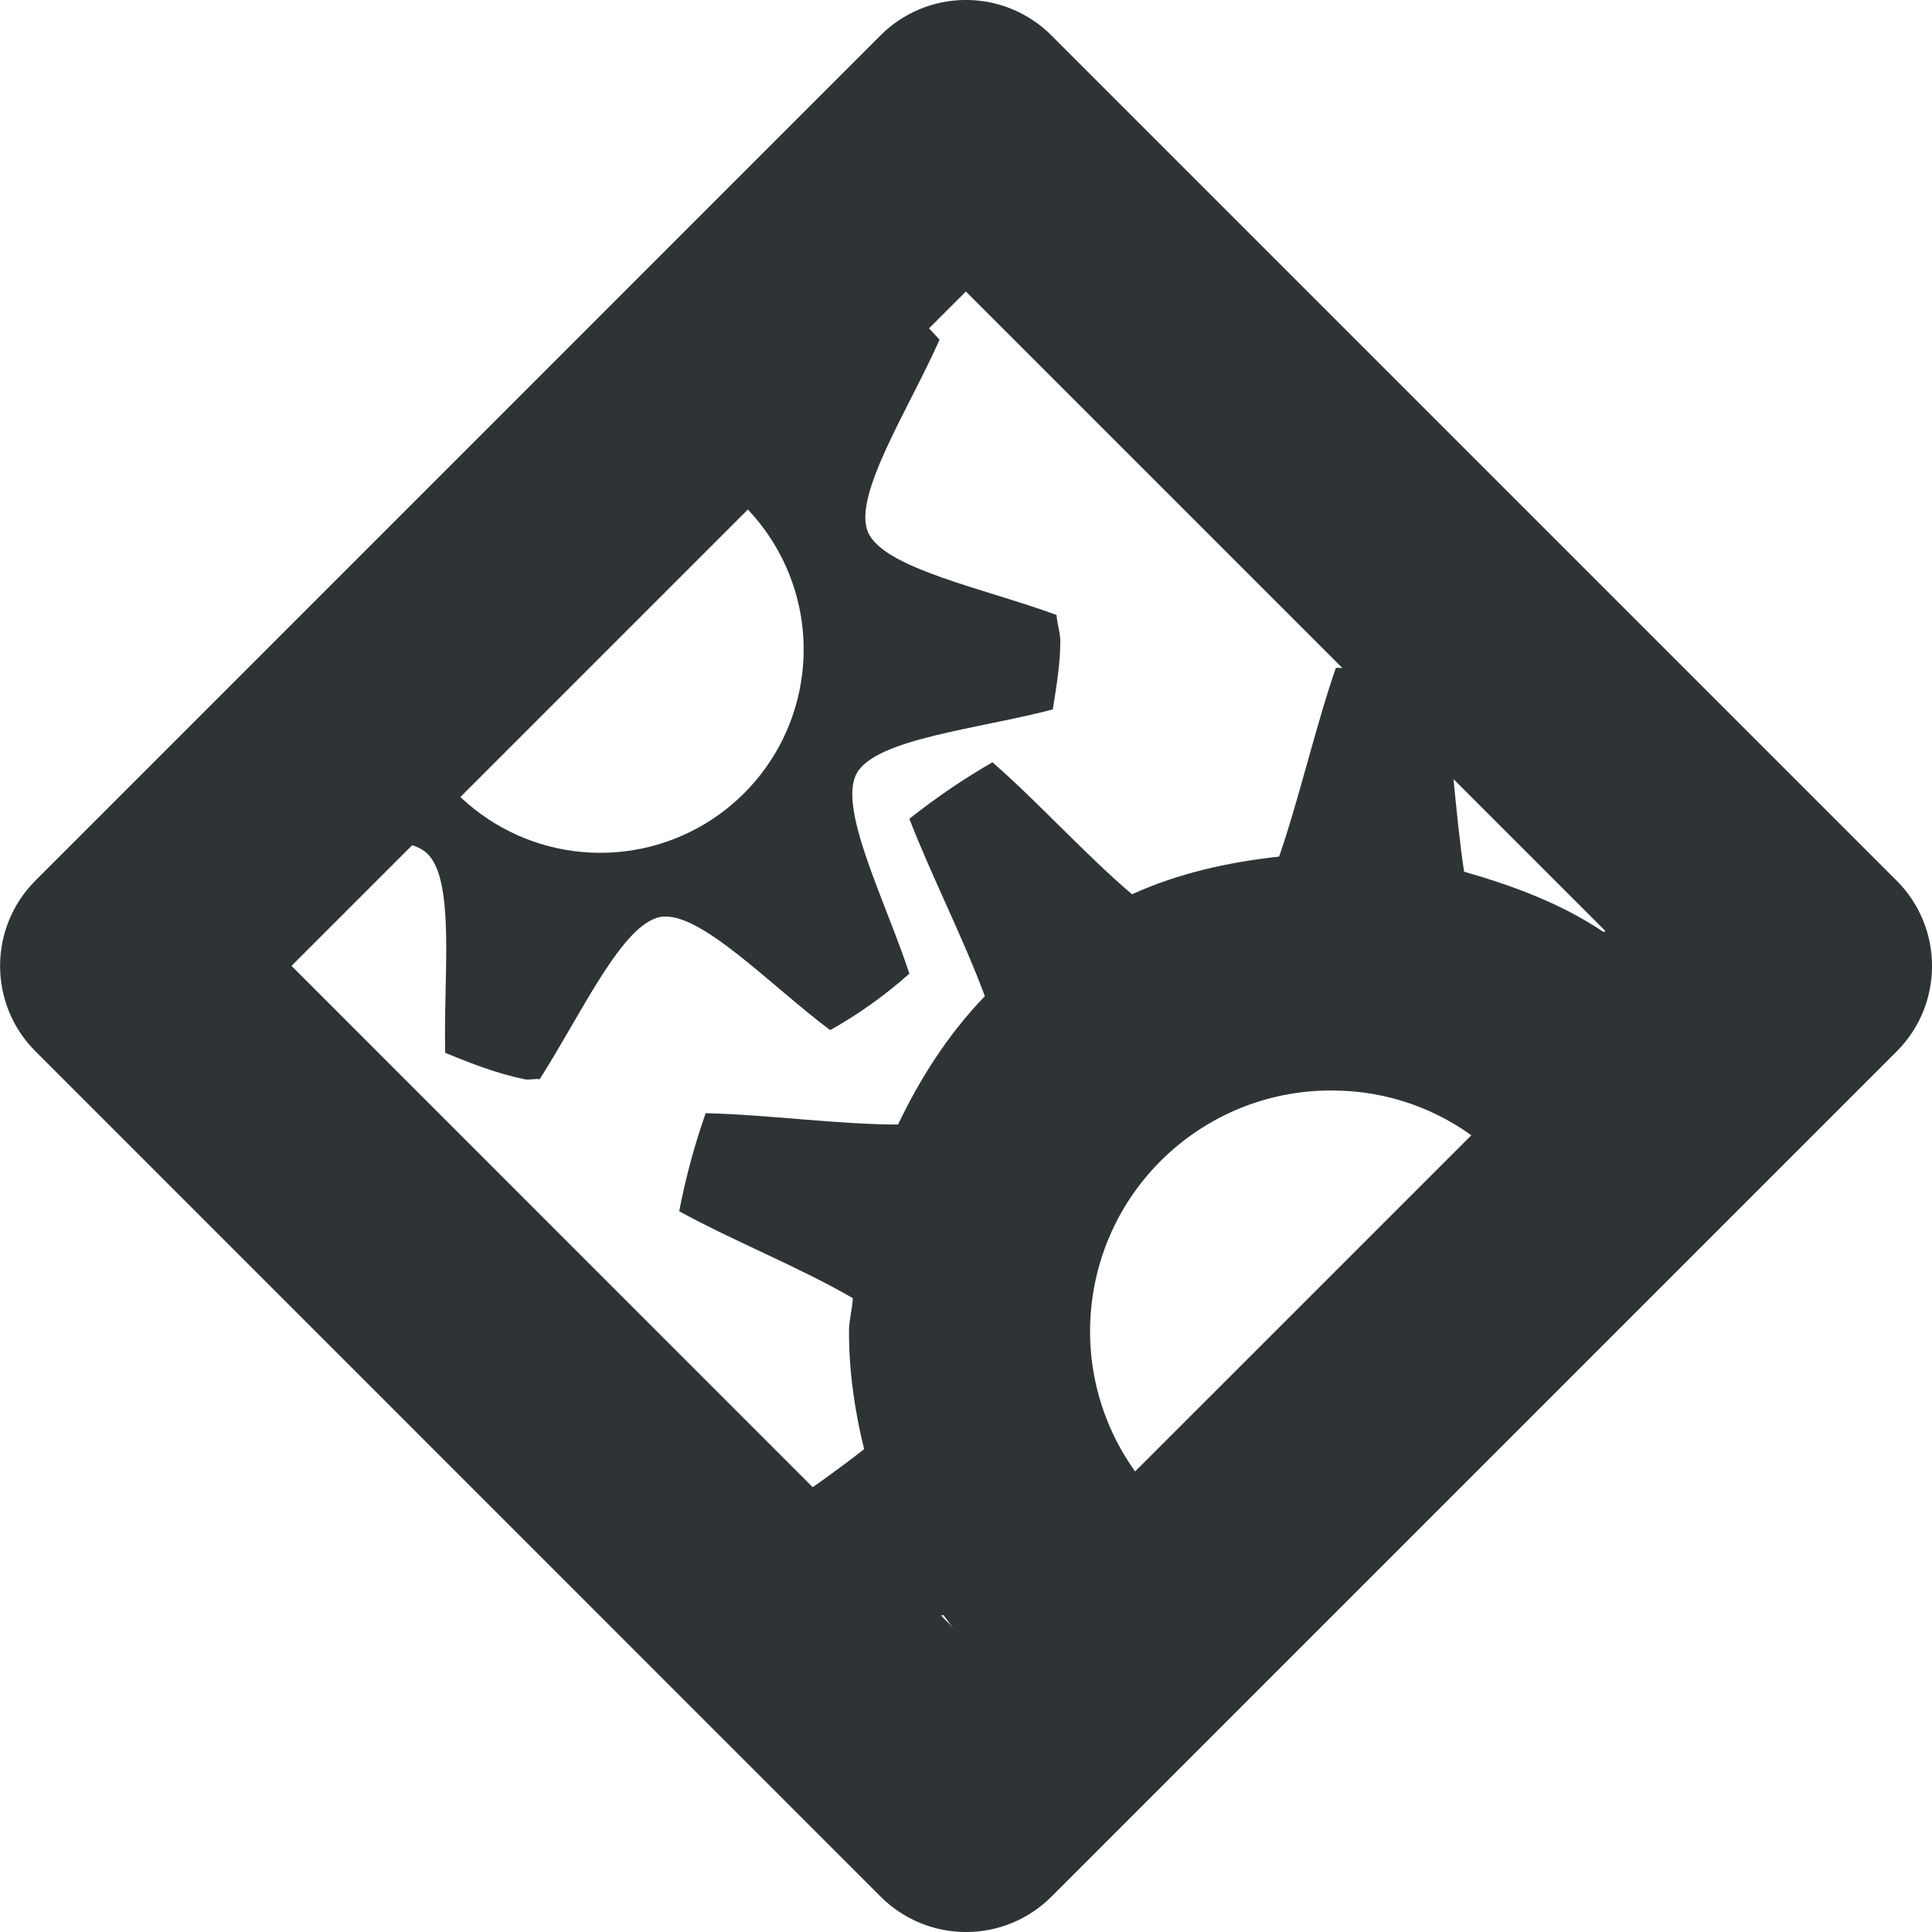
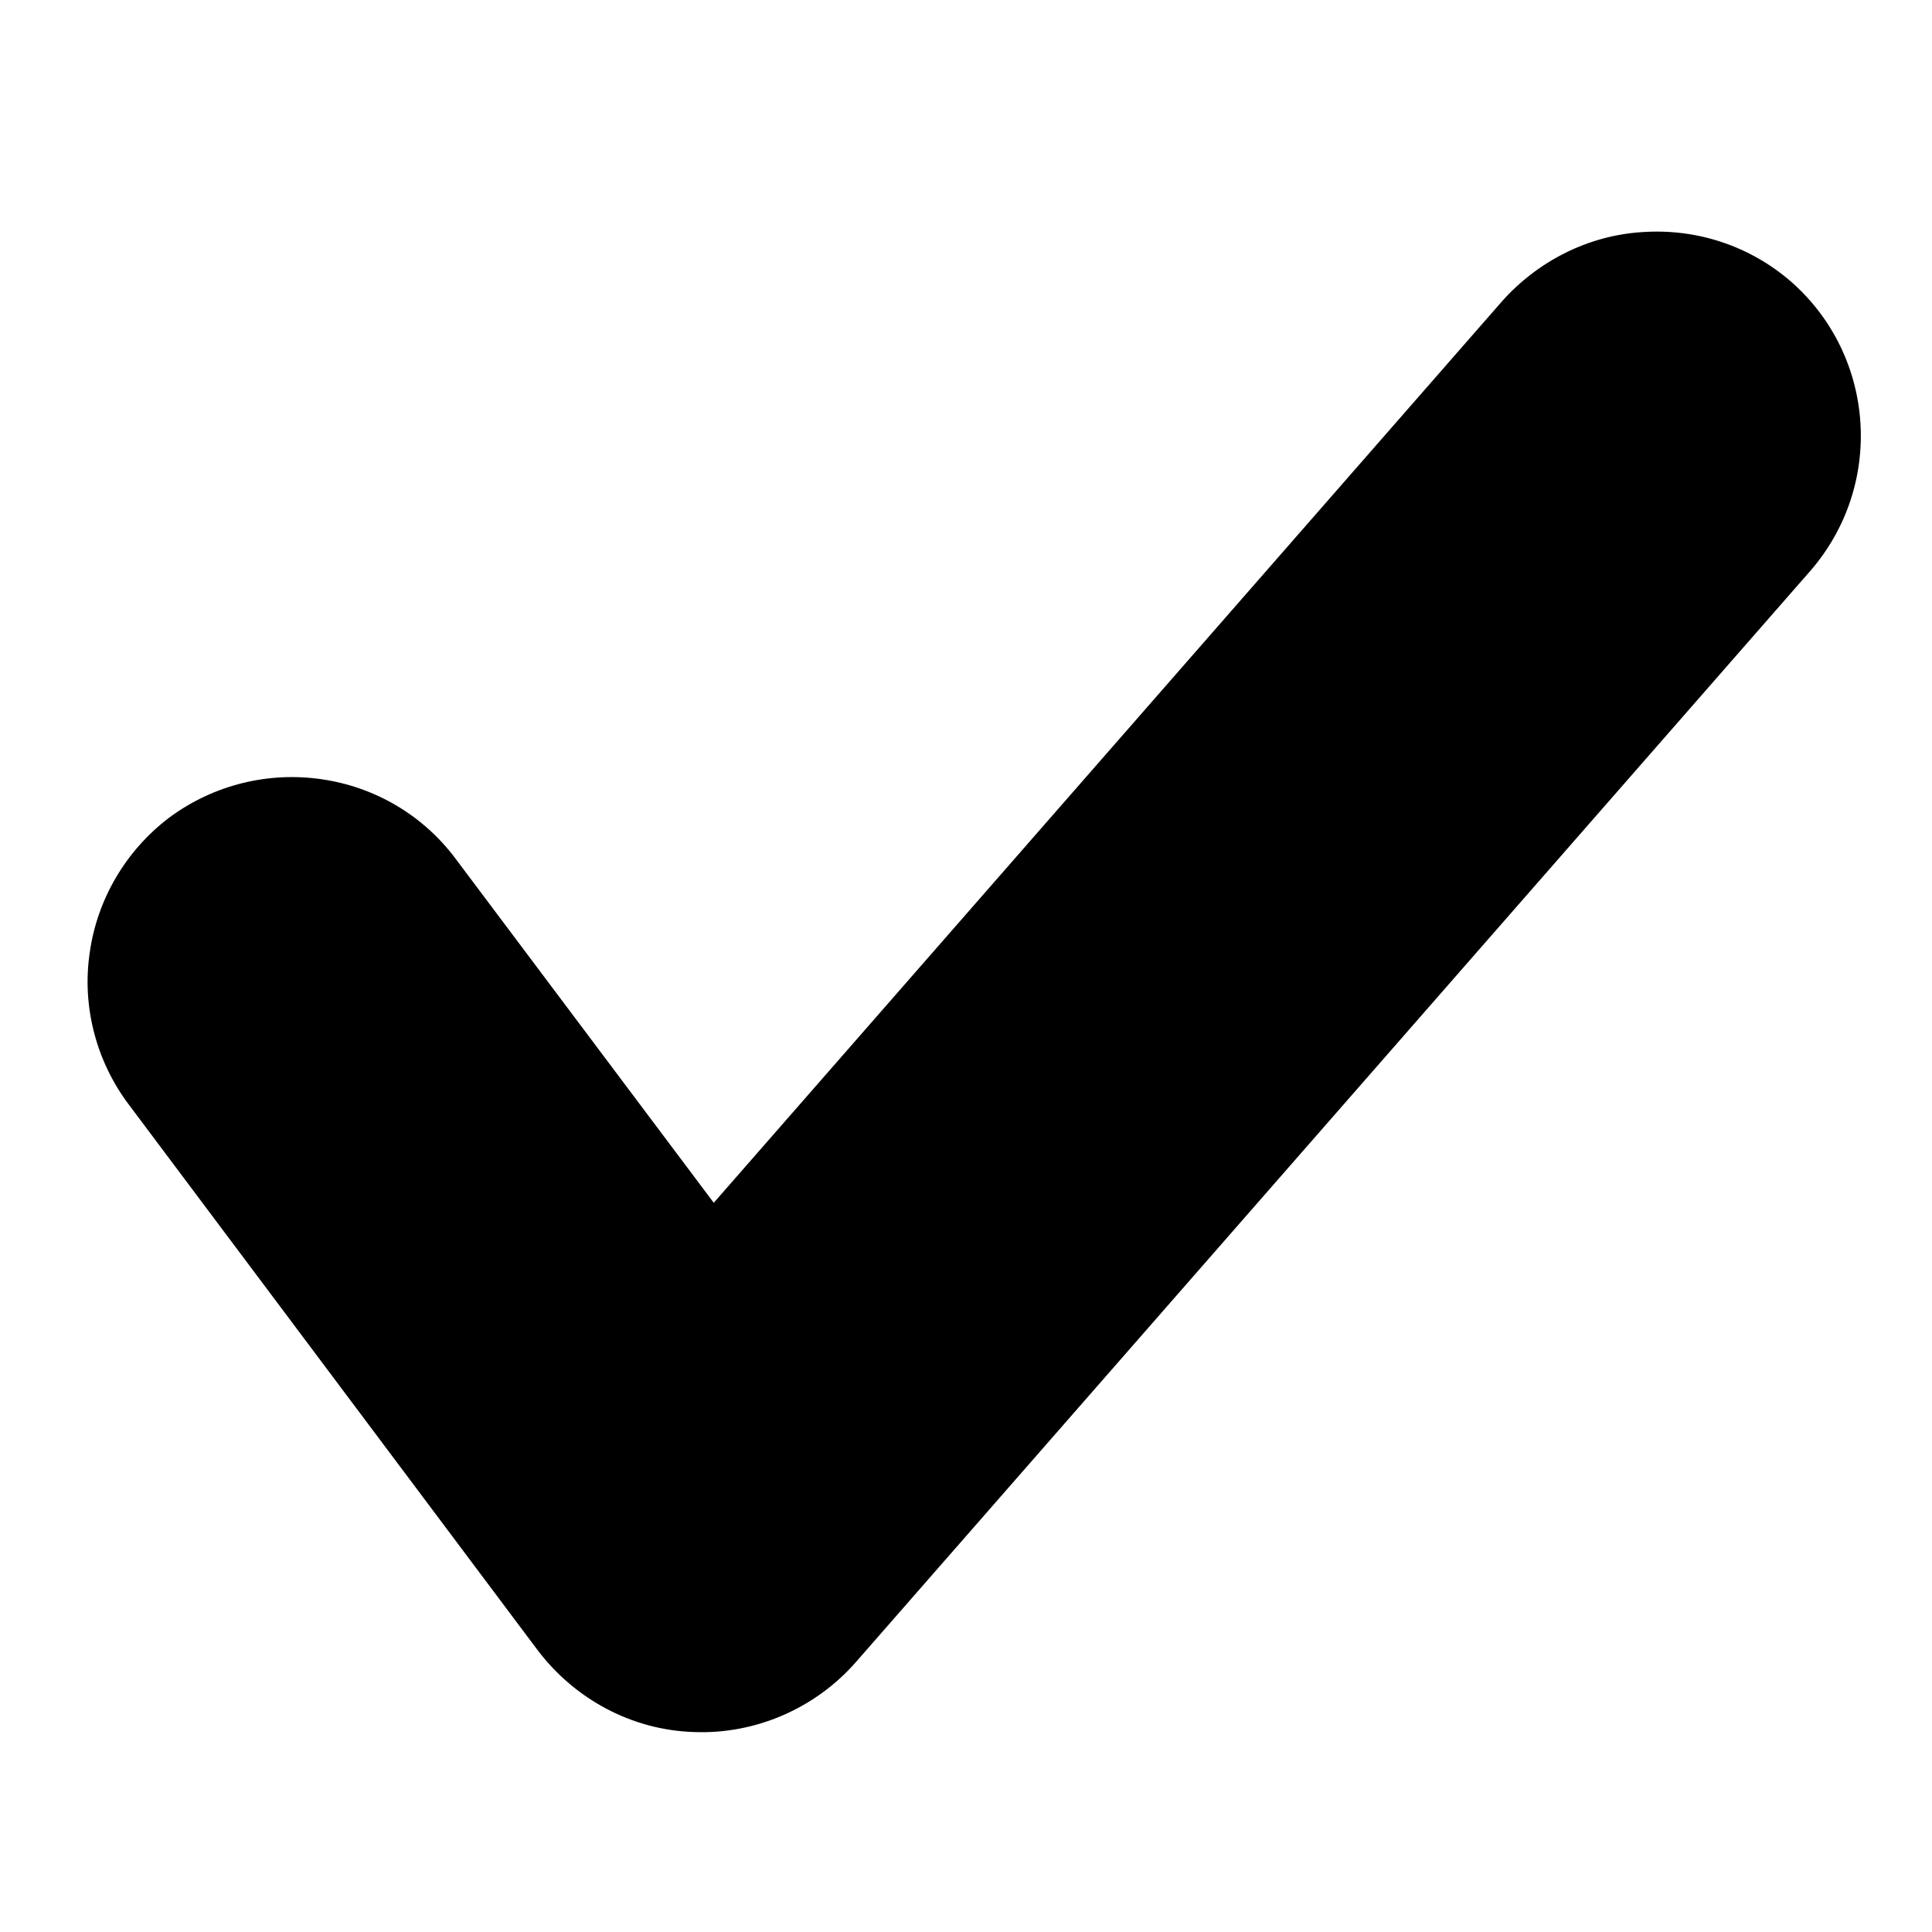
- <svg xmlns="http://www.w3.org/2000/svg" width="16" height="16">
-   <g color="#000" fill="#2e3436">
-     <path d="M7.188 2.281c-.094.056-.192.125-.29.19L5.566 3.803a1.684 1.684 0 11-2.17 2.17L2.332 7.037c.506-.069 1.017-.136 1.2.026.242.214.139 1.031.155 1.656.213.088.427.171.657.219.04.008.085-.007.125 0 .337-.525.683-1.288 1-1.344.322-.057.905.562 1.406.937a3.67 3.67 0 00.656-.468c-.195-.595-.594-1.369-.437-1.657.158-.29 1.019-.37 1.625-.531.028-.183.062-.371.062-.562 0-.075-.027-.146-.031-.22-.587-.217-1.435-.385-1.562-.687-.128-.302.34-1.021.593-1.593a3.722 3.722 0 00-.593-.532zm3.875 3.25c-.165.475-.305 1.086-.47 1.563-.43.047-.84.14-1.218.312-.38-.322-.787-.773-1.156-1.093a5.562 5.562 0 00-.688.468c.177.46.453 1.001.625 1.469-.298.309-.531.67-.719 1.063-.494 0-1.102-.084-1.593-.094a5.68 5.68 0 00-.219.812c.435.24 1.006.468 1.438.72-.006.093-.032.185-.032.28 0 .333.049.66.125.97-.382.304-.898.63-1.28.937.015.044.04.083.058.127l.613.613c.417-.1.868-.223 1.266-.303.248.343.532.626.875.875-.027.135-.068.283-.104.428.174-.063.34-.155.482-.297l1.432-1.432a1.994 1.994 0 01.533-3.918c.919 0 1.684.623 1.918 1.467l1.338-1.338c.06-.06.11-.124.156-.191-.035-.062-.06-.13-.1-.188.096-.152.205-.31.315-.47.017-.348-.1-.7-.37-.971l-.177-.176c-.28.192-.561.387-.83.555-.345-.233-.746-.383-1.156-.5-.077-.507-.107-1.132-.187-1.625a5.44 5.44 0 00-.875-.063zm-9.247.608c-.087.068-.173.138-.254.205l.014.035z" style="marker:none" overflow="visible" />
-     <path d="M8.707.293a1 1 0 00-1.415 0l-6.999 7a1 1 0 000 1.413l7 7.001a1 1 0 001.415 0l7-7a1 1 0 000-1.413zm-.708 2.121l5.587 5.587L8 13.586 2.414 7.999z" style="line-height:normal;font-variant-ligatures:normal;font-variant-position:normal;font-variant-caps:normal;font-variant-numeric:normal;font-variant-alternates:normal;font-feature-settings:normal;text-indent:0;text-align:start;text-decoration-line:none;text-decoration-style:solid;text-decoration-color:#000;text-transform:none;text-orientation:mixed;shape-padding:0;isolation:auto;mix-blend-mode:normal;marker:none" font-weight="400" font-family="sans-serif" overflow="visible" />
+ <svg xmlns="http://www.w3.org/2000/svg" height="16px" viewBox="0 0 16 16" width="16px">
+   <filter id="a" height="100%" width="100%" x="0%" y="0%">
+     <feColorMatrix color-interpolation-filters="sRGB" values="0 0 0 0 1 0 0 0 0 1 0 0 0 0 1 0 0 0 1 0" />
+   </filter>
+   <mask id="b">
+     <g filter="url(#a)">
+       <rect fill-opacity="0.1" height="19.2" width="19.2" x="-1.6" y="-1.6" />
+     </g>
+   </mask>
+   <clipPath id="c">
+     <rect height="152" width="192" />
+   </clipPath>
+   <mask id="d">
+     <g filter="url(#a)">
+       <rect fill-opacity="0.1" height="19.2" width="19.2" x="-1.6" y="-1.6" />
+     </g>
+   </mask>
+   <clipPath id="e">
+     <rect height="152" width="192" />
+   </clipPath>
+   <g mask="url(#b)">
+     <g clip-path="url(#c)" transform="matrix(1 0 0 1 -168 -16)">
+       <path d="m 124.195 114.582 c -0.074 4.094 -3.023 7.348 -6.699 7.348 h -43.379 l 42.93 2 h 0.449 c 2.902 0 5.418 -1.812 6.699 -4.484 z m 0 0" />
+     </g>
  </g>
+   <g mask="url(#d)">
+     <g clip-path="url(#e)" transform="matrix(1 0 0 1 -168 -16)">
+       <path d="m 124.195 118.582 c -0.074 4.094 -3.023 7.348 -6.699 7.348 h -34.438 l 33.988 2 h 0.449 c 2.902 0 5.418 -1.812 6.699 -4.484 z m 0 0" />
+     </g>
+   </g>
+   <path d="m 13.602 1.922 c -0.445 0.027 -0.863 0.238 -1.16 0.57 l -6.531 7.469 l -2.137 -2.848 c -0.559 -0.75 -1.625 -0.898 -2.375 -0.34 c -0.355 0.27 -0.594 0.672 -0.656 1.117 c -0.066 0.445 0.055 0.902 0.324 1.258 l 3.387 4.52 c 0.309 0.406 0.781 0.66 1.293 0.676 c 0.508 0.02 1.004 -0.195 1.34 -0.578 l 7.906 -9.039 c 0.613 -0.707 0.543 -1.773 -0.156 -2.391 c -0.34 -0.297 -0.781 -0.445 -1.234 -0.414 z m 0 0" />
</svg>
